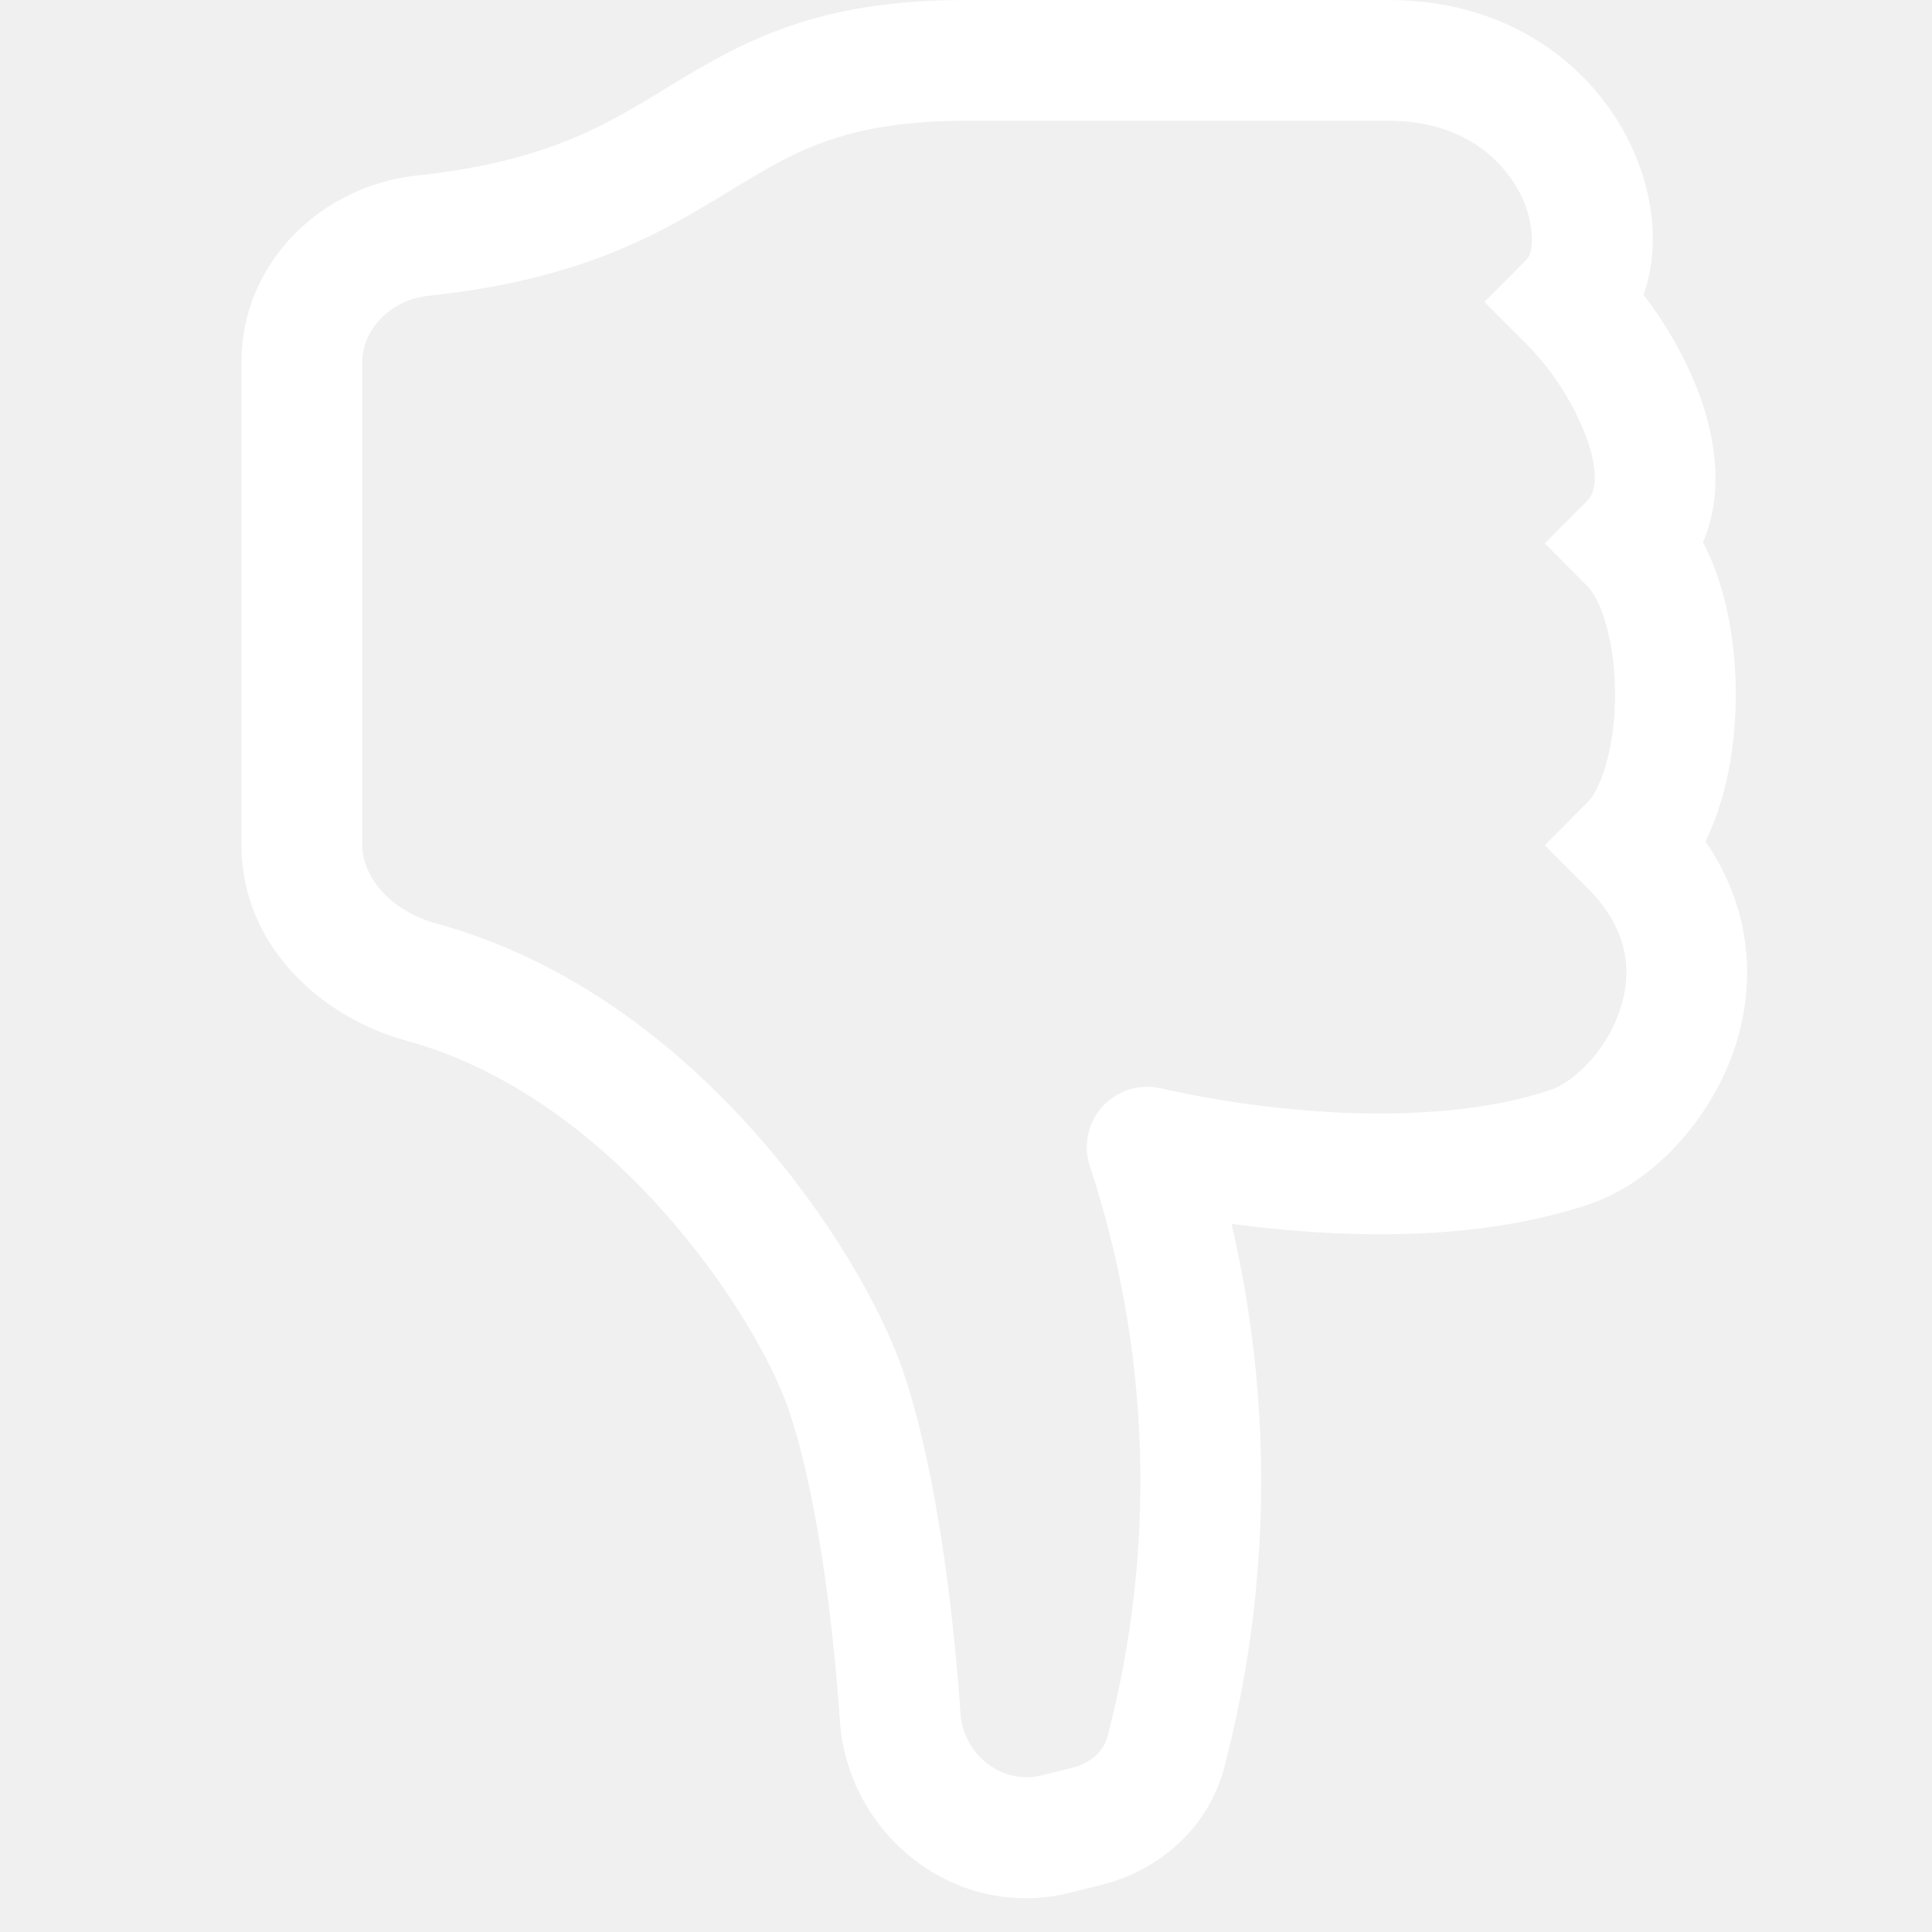
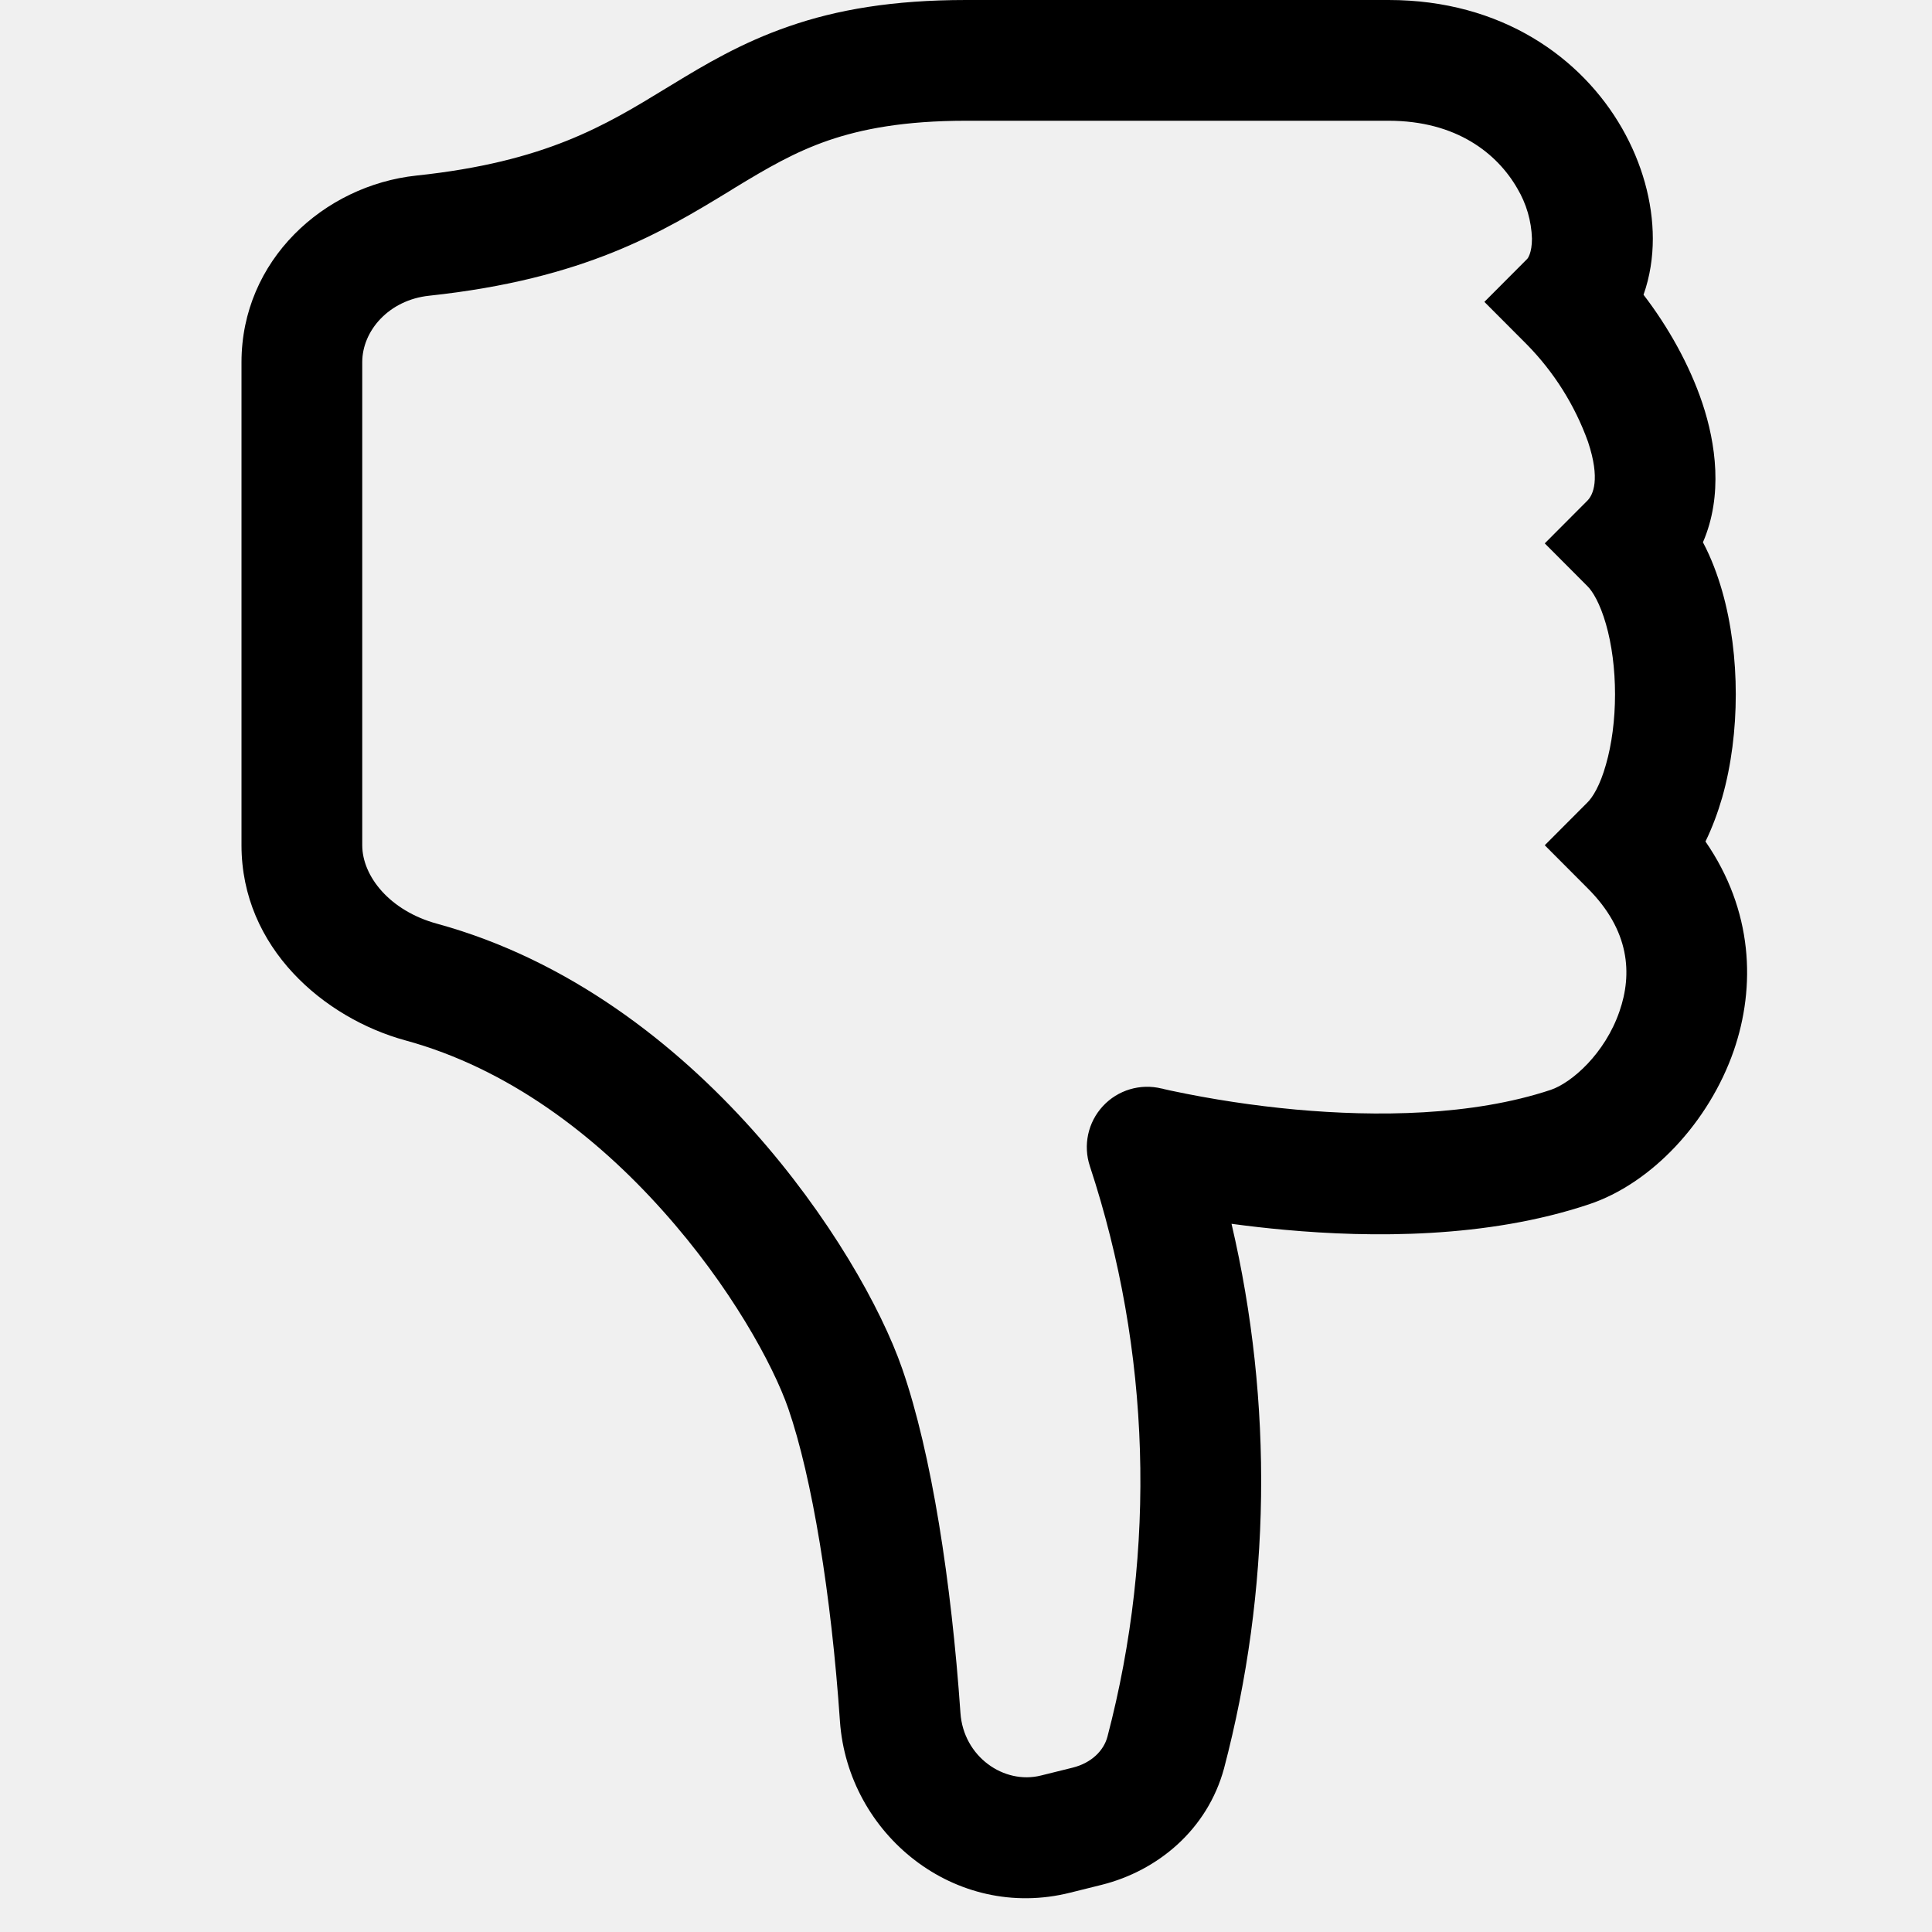
- <svg xmlns="http://www.w3.org/2000/svg" width="16" height="16" fill="white" class="bi bi-hand-thumbs-down" viewBox="0 0 16 16">
+ <svg xmlns="http://www.w3.org/2000/svg" width="16" height="16" fill="currentColor" class="bi bi-hand-thumbs-down" viewBox="0 0 16 16">
  <path d="M8.864 15.674c-.956.24-1.843-.484-1.908-1.42-.072-1.05-.23-2.015-.428-2.59-.125-.36-.479-1.012-1.04-1.638-.557-.624-1.282-1.179-2.131-1.41C2.685 8.432 2 7.85 2 7V3c0-.845.682-1.464 1.448-1.546 1.07-.113 1.564-.415 2.068-.723l.048-.029c.272-.166.578-.349.97-.484C6.931.08 7.395 0 8 0h3.5c.937 0 1.599.478 1.934 1.064.164.287.254.607.254.913 0 .152-.023.312-.077.464.201.262.38.577.488.9.11.33.172.762.004 1.15.069.13.12.268.159.403.077.27.113.567.113.856 0 .289-.036.586-.113.856-.035.12-.08.244-.138.363.394.571.418 1.2.234 1.733-.206.592-.682 1.1-1.2 1.272-.847.283-1.803.276-2.516.211a9.877 9.877 0 0 1-.443-.05 9.364 9.364 0 0 1-.062 4.51c-.138.508-.55.848-1.012.964l-.261.065zM11.5 1H8c-.51 0-.863.068-1.14.163-.281.097-.506.229-.776.393l-.04.025c-.555.338-1.198.73-2.49.868-.333.035-.554.29-.554.55V7c0 .255.226.543.62.65 1.095.3 1.977.997 2.614 1.709.635.71 1.064 1.475 1.238 1.977.243.7.407 1.768.482 2.85.025.362.36.595.667.518l.262-.065c.16-.04.258-.144.288-.255a8.34 8.34 0 0 0-.145-4.726.5.5 0 0 1 .595-.643h.003l.014.004.058.013a8.912 8.912 0 0 0 1.036.157c.663.06 1.457.054 2.11-.163.175-.059.45-.301.57-.651.107-.308.087-.67-.266-1.021L12.793 7l.353-.354c.043-.042.105-.14.154-.315.048-.167.075-.37.075-.581 0-.211-.027-.414-.075-.581-.05-.174-.111-.273-.154-.315l-.353-.354.353-.354c.047-.047.109-.176.005-.488a2.224 2.224 0 0 0-.505-.804l-.353-.354.353-.354c.006-.005.041-.05.041-.17a.866.866 0 0 0-.121-.415C12.4 1.272 12.063 1 11.5 1z" />
</svg>
